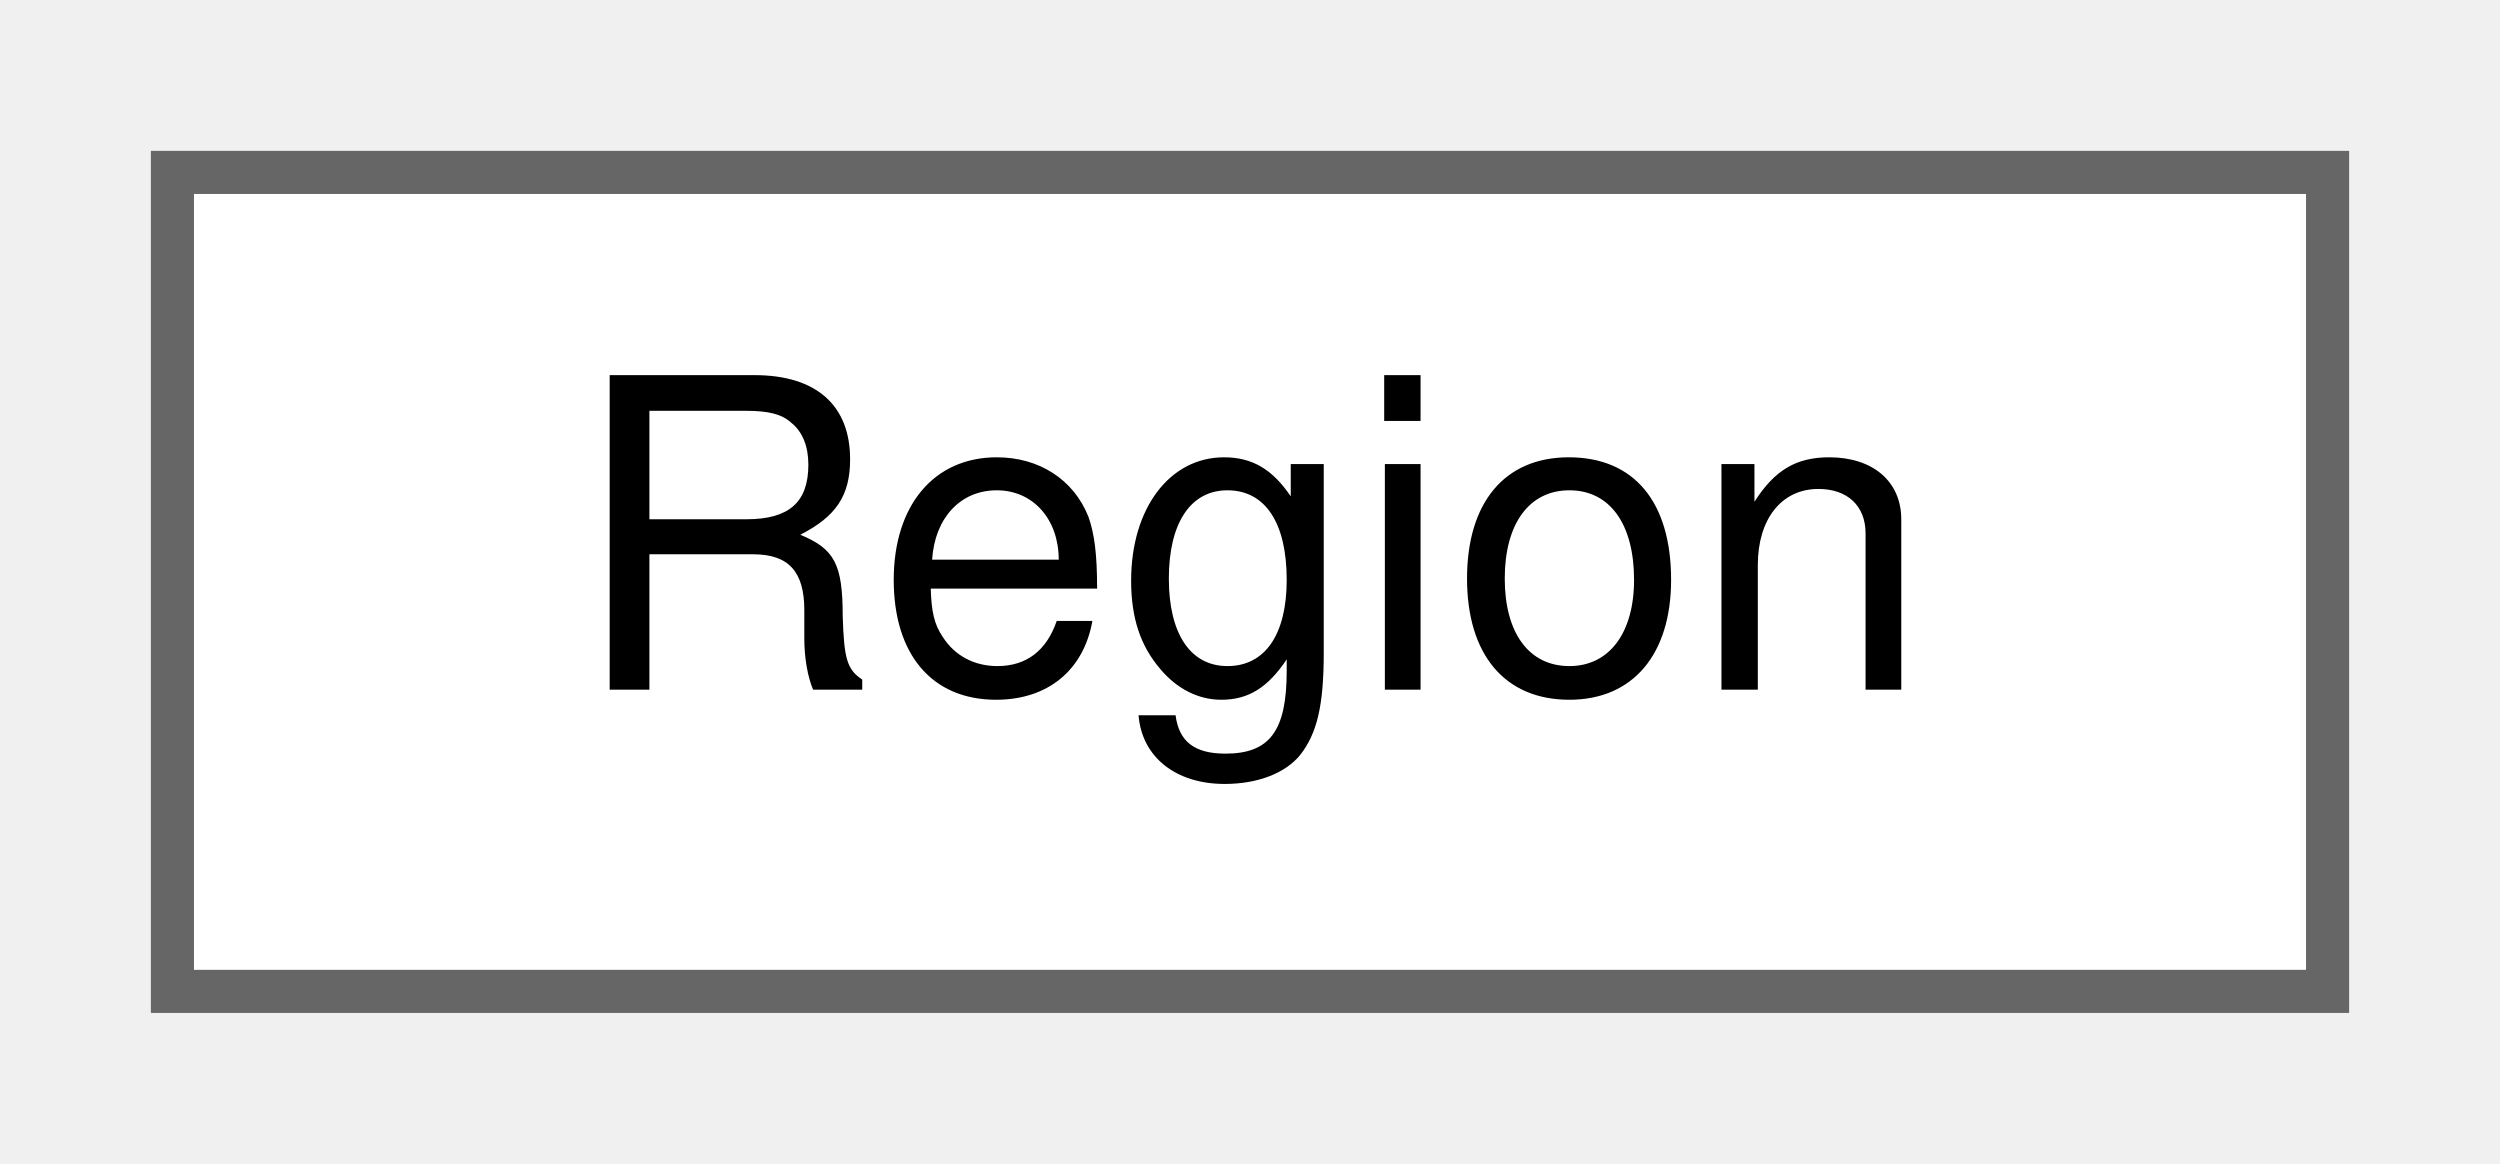
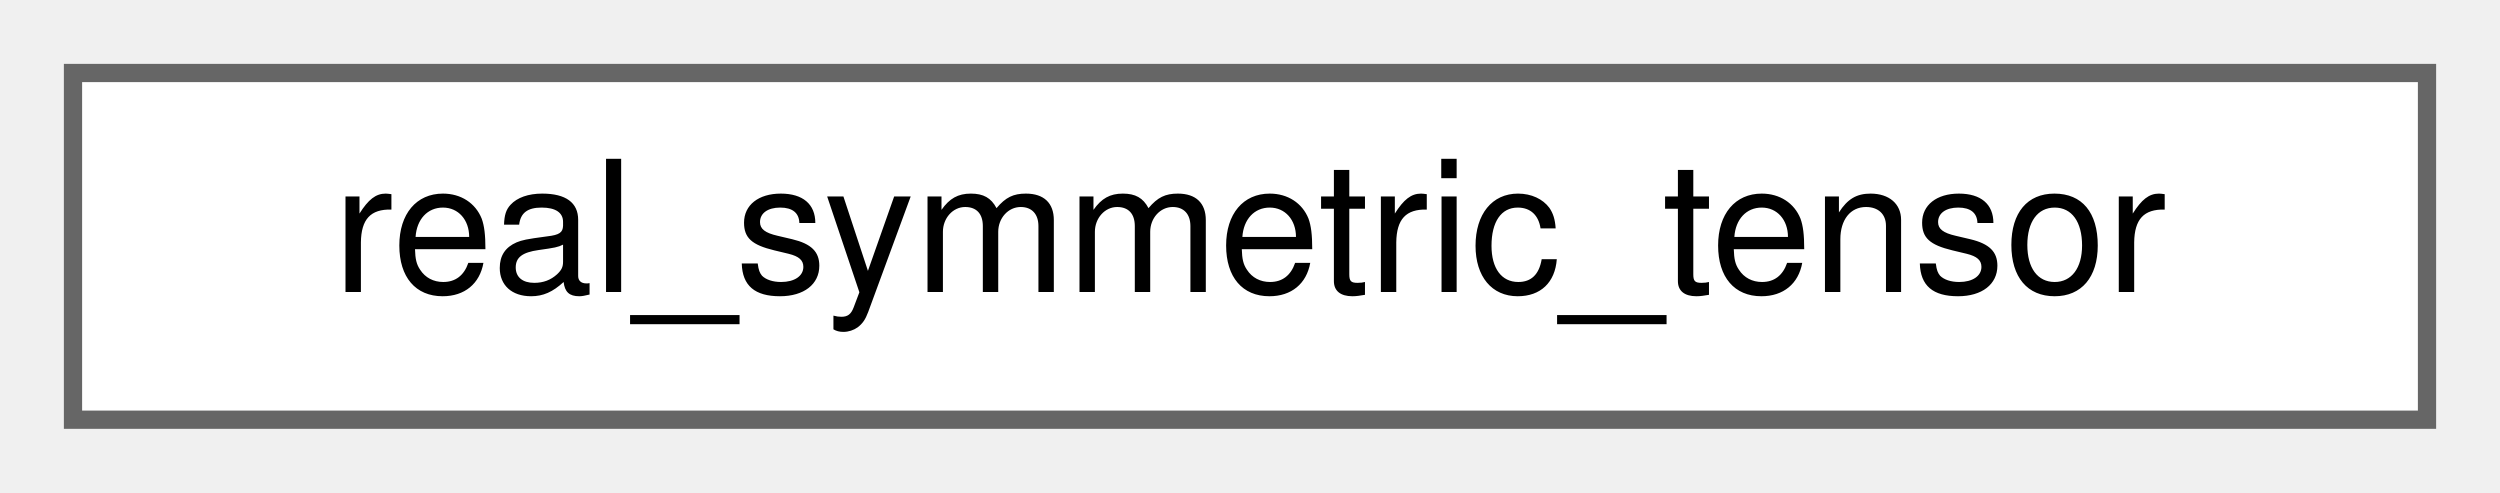
- <svg xmlns="http://www.w3.org/2000/svg" xmlns:xlink="http://www.w3.org/1999/xlink" width="58pt" height="27pt" viewBox="0.00 0.00 58.00 27.00">
+ <svg xmlns="http://www.w3.org/2000/svg" xmlns:xlink="http://www.w3.org/1999/xlink" width="137pt" height="27pt" viewBox="0.00 0.00 137.00 27.00">
  <g id="graph0" class="graph" transform="scale(1 1) rotate(0) translate(4 23)">
    <g id="Node000000" class="node">
      <g id="a_Node000000">
-         <a xlink:href="structRegion.html" target="_top" xlink:title=" ">
-           <polygon fill="white" stroke="#666666" points="50,-19 0,-19 0,0 50,0 50,-19" />
-           <text text-anchor="middle" x="25" y="-7" font-family="Helvetica,sans-Serif" font-size="10.00">Region</text>
+         <a xlink:href="structreal__symmetric__tensor.html" target="_top" xlink:title=" ">
+           <polygon fill="white" stroke="#666666" points="129,-19 0,-19 0,0 129,0 129,-19" />
+           <text text-anchor="middle" x="64.5" y="-7" font-family="Helvetica,sans-Serif" font-size="10.00">real_symmetric_tensor</text>
        </a>
      </g>
    </g>
  </g>
</svg>
